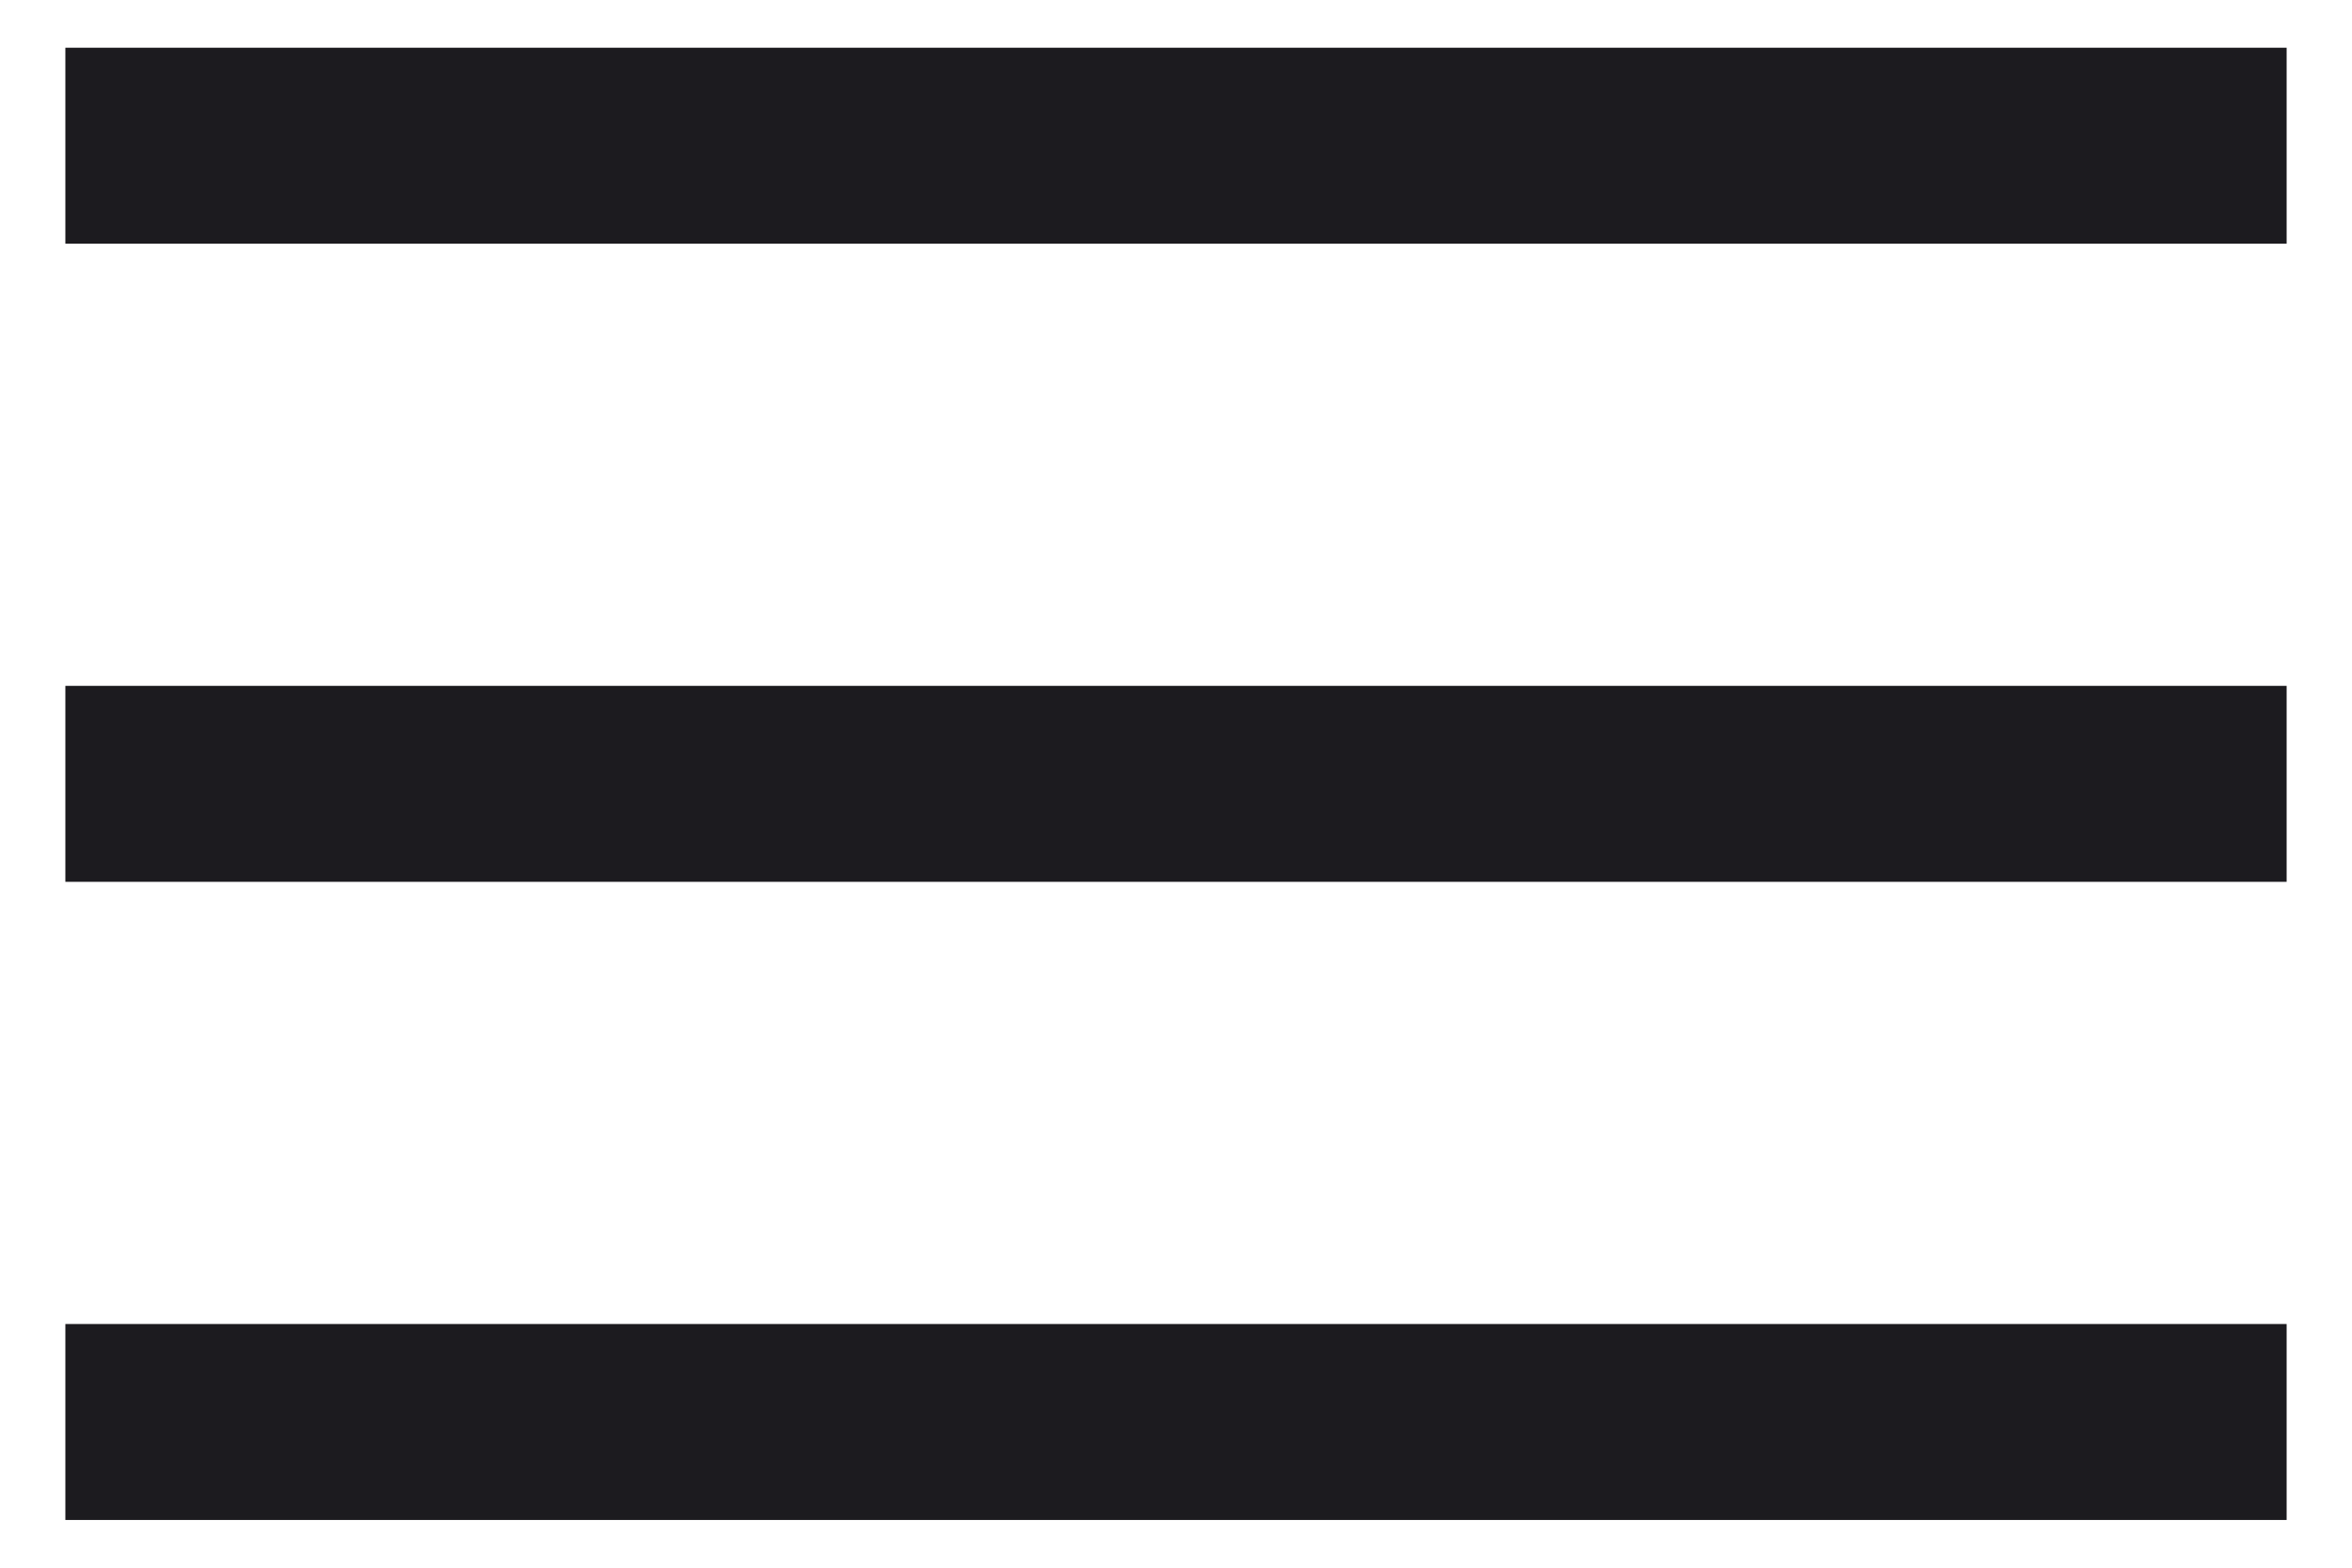
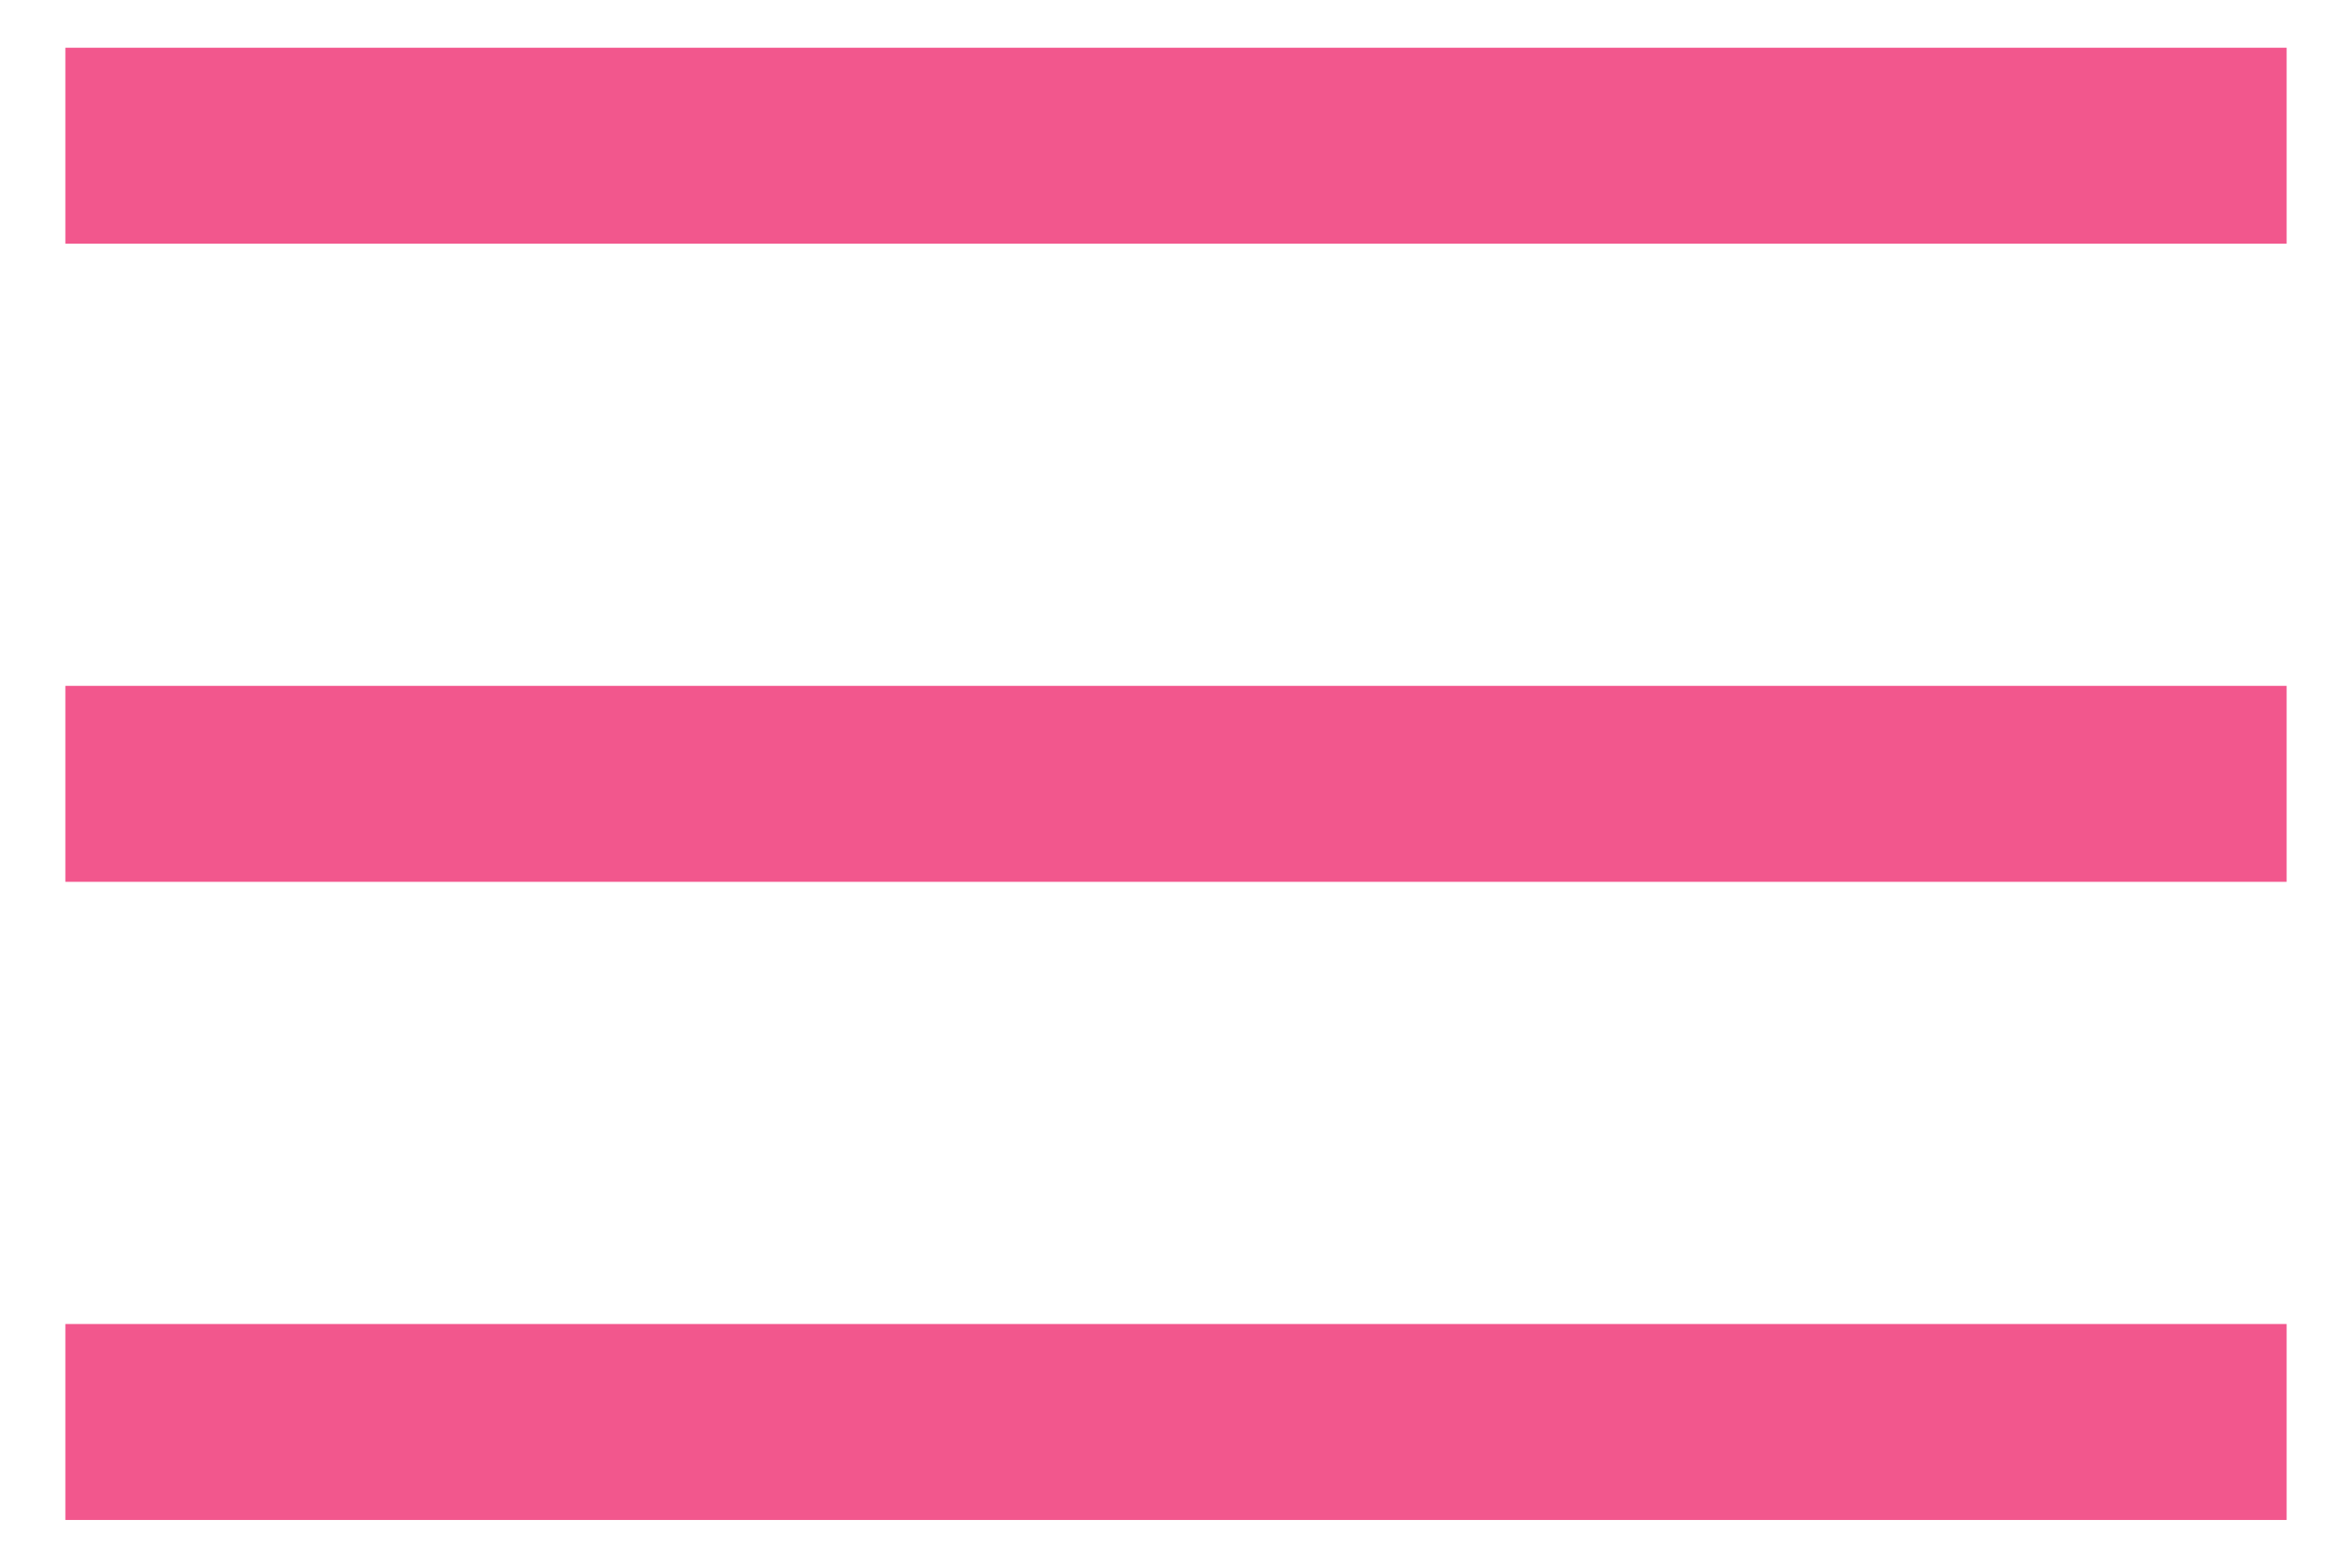
<svg xmlns="http://www.w3.org/2000/svg" width="24" height="16" viewBox="0 0 24 16" fill="none">
-   <path d="M0.667 15.513V13.513H23.333V15.513H0.667ZM0.667 9V7H23.333V9H0.667ZM0.667 2.487V0.487H23.333V2.487H0.667Z" fill="#1C1B1F" />
+   <path d="M0.667 15.513V13.513H23.333V15.513H0.667ZM0.667 9V7H23.333V9H0.667ZM0.667 2.487V0.487H23.333V2.487H0.667Z" fill="#f2578d" />
</svg>
